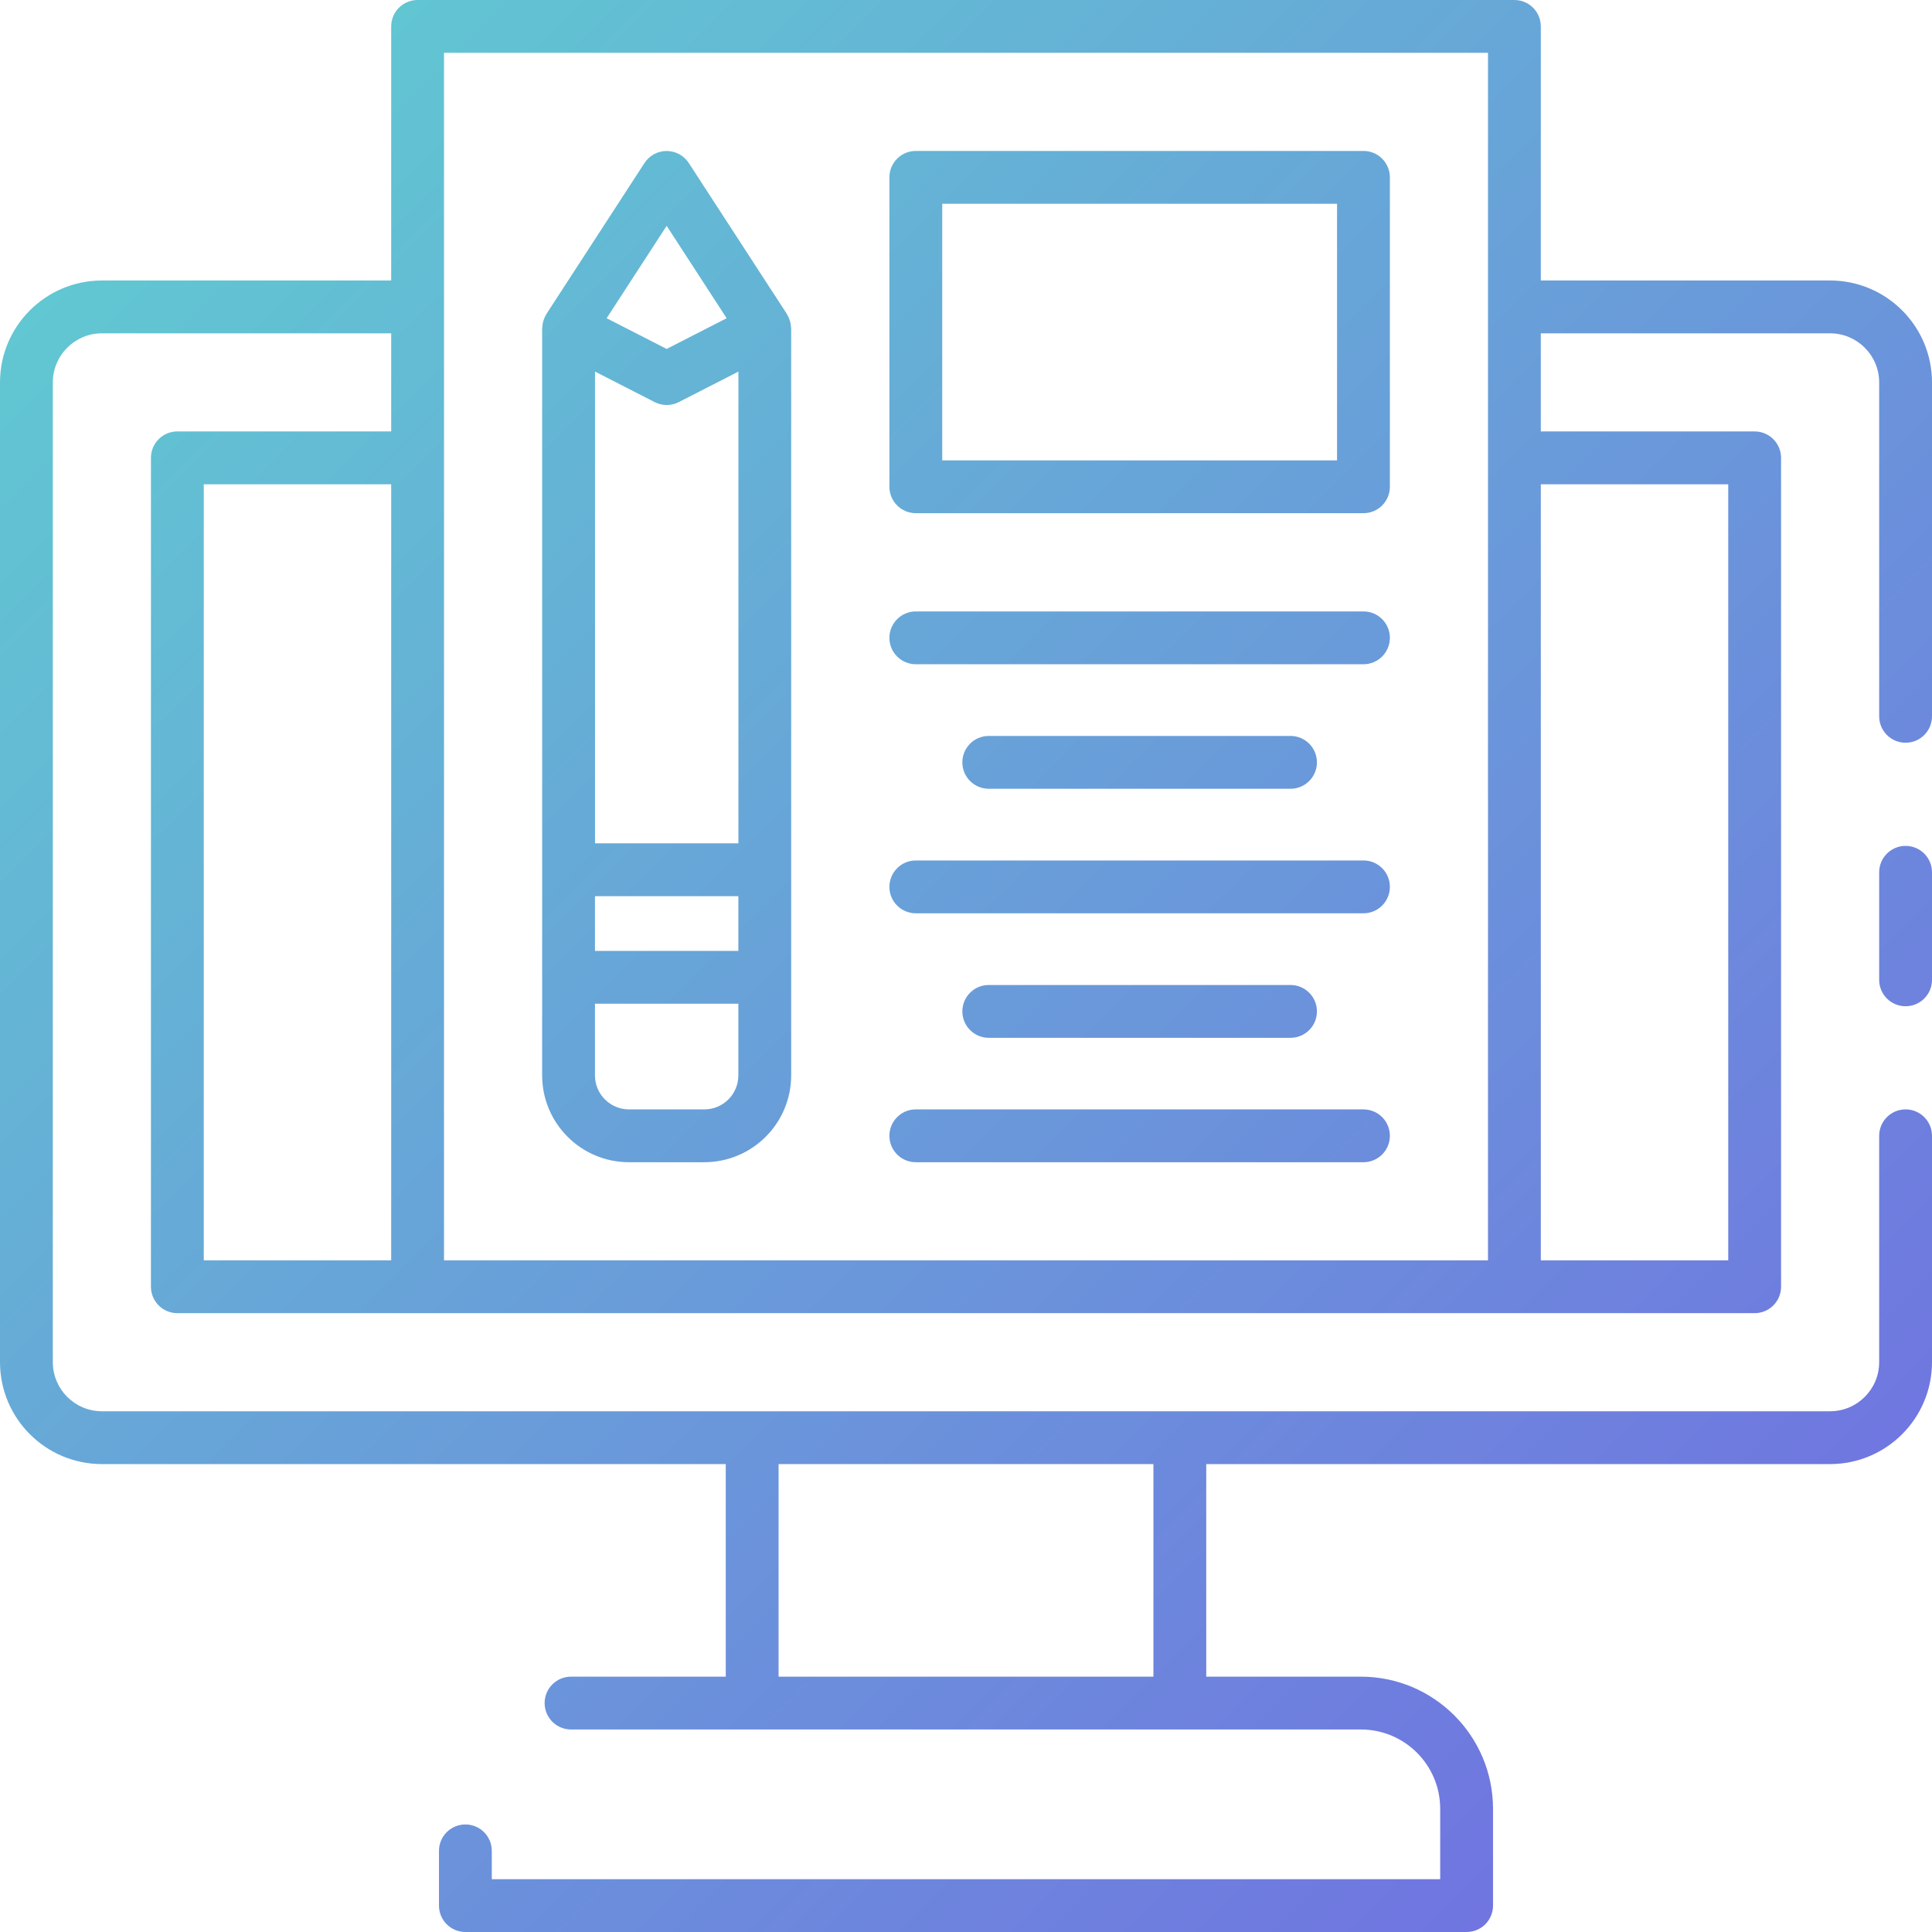
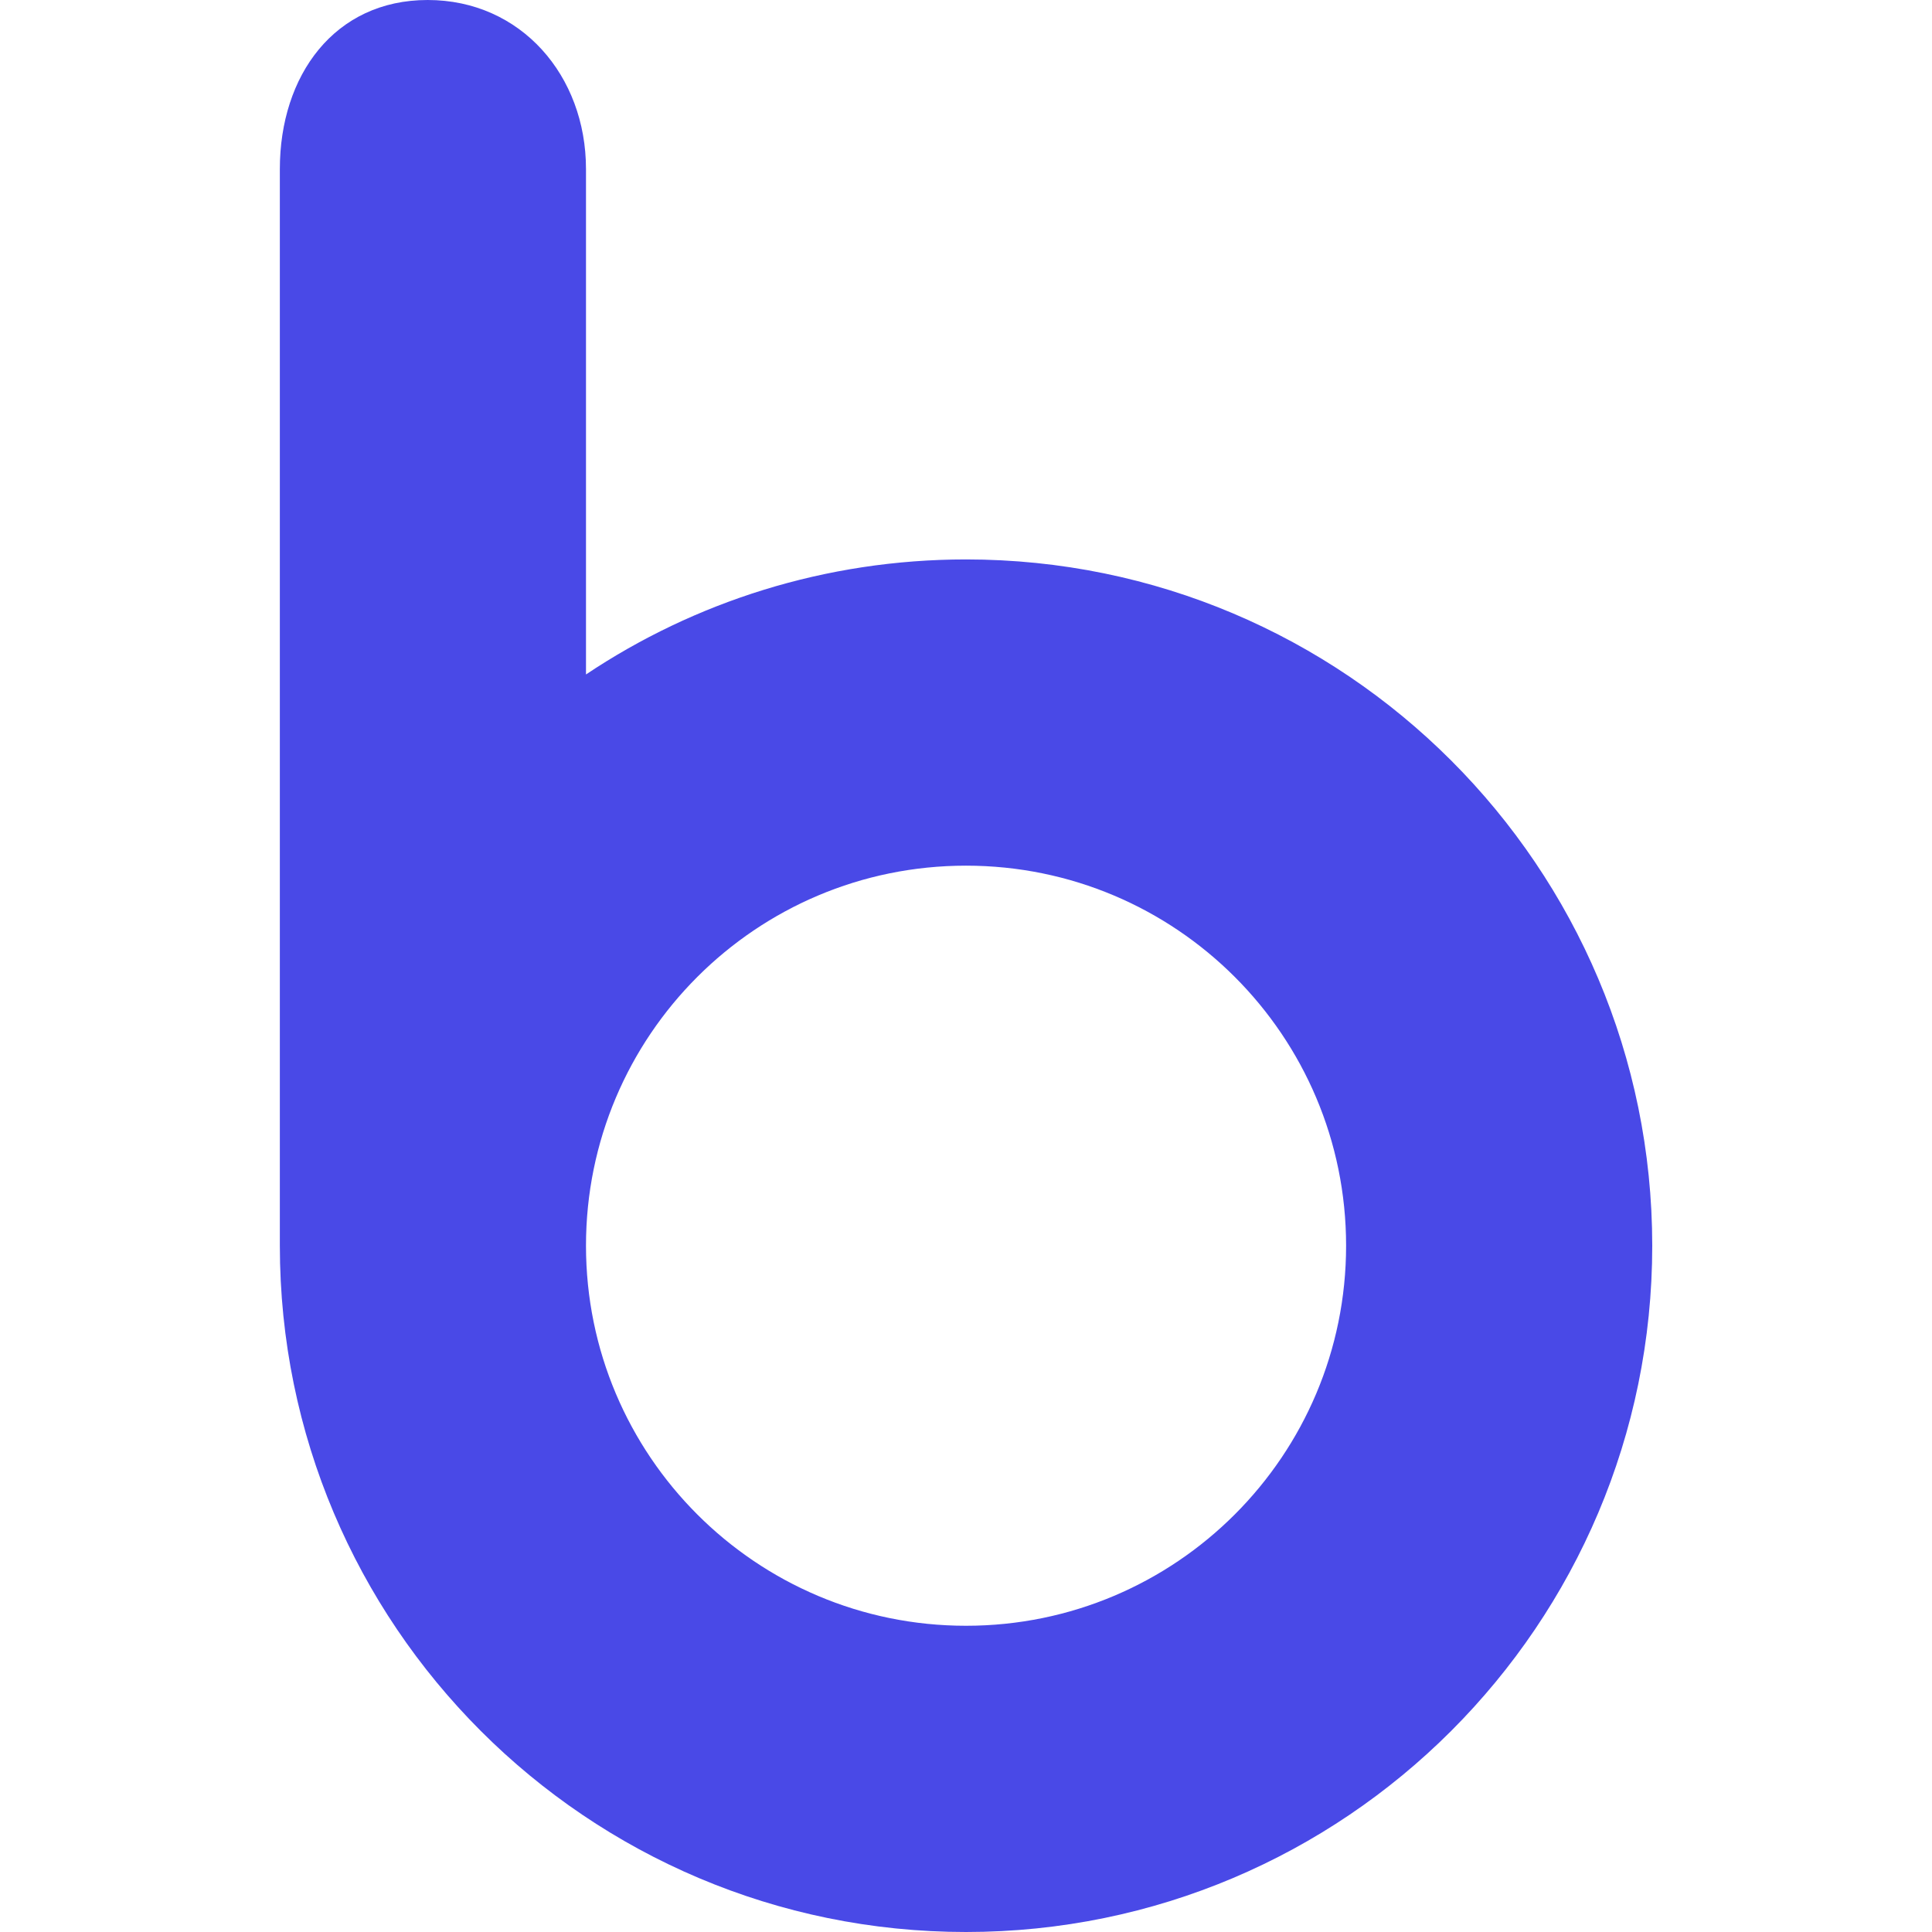
- <svg xmlns="http://www.w3.org/2000/svg" width="512" height="512" viewBox="0 0 128 128">
-   <defs>
-     <linearGradient id="a" x1="114.838" y1="111.054" x2="13.162" y2="9.379" gradientUnits="userSpaceOnUse">
-       <stop offset="0" stop-color="#7075e0" />
-       <stop offset="1" stop-color="#61c7d2" />
-     </linearGradient>
-   </defs>
-   <path d="M121.25,18.583H102.083V1.75A1.749,1.749,0,0,0,100.333,0H27.667a1.749,1.749,0,0,0-1.75,1.75V18.583H6.75A6.758,6.758,0,0,0,0,25.333V90.25A6.758,6.758,0,0,0,6.75,97H48.083v14.083H37.833a1.75,1.75,0,0,0,0,3.5H90.167a5.256,5.256,0,0,1,5.25,5.25V124.5H32.583v-1.875a1.75,1.75,0,0,0-3.5,0v3.625a1.75,1.75,0,0,0,1.75,1.75H97.167a1.749,1.749,0,0,0,1.75-1.75v-6.417a8.76,8.76,0,0,0-8.75-8.75H79.917V97H121.25A6.758,6.758,0,0,0,128,90.25v-15a1.75,1.75,0,0,0-3.5,0v15a3.254,3.254,0,0,1-3.25,3.25H6.75A3.254,3.254,0,0,1,3.5,90.25V25.333a3.254,3.254,0,0,1,3.25-3.25H25.917v6.5H11.75A1.75,1.75,0,0,0,10,30.334V85.25A1.75,1.75,0,0,0,11.75,87h104.5A1.749,1.749,0,0,0,118,85.25V30.334a1.749,1.749,0,0,0-1.75-1.75H102.083v-6.5H121.25a3.254,3.254,0,0,1,3.25,3.25V47.458a1.75,1.75,0,0,0,3.5,0V25.333A6.758,6.758,0,0,0,121.25,18.583ZM76.417,97v14.083H51.583V97ZM13.5,32.084H25.917V83.5H13.5Zm15.917-1.75V3.5H98.583v80H29.417Zm85.083,1.75V83.5H102.083V32.084ZM128,57.792v7.125a1.75,1.75,0,0,1-3.5,0V57.792a1.75,1.75,0,0,1,3.5,0ZM52.368,21.384c-.011-.049-.023-.1-.038-.144a1.791,1.791,0,0,0-.1-.25c-.022-.043-.041-.086-.065-.128-.012-.018-.018-.039-.03-.057L45.634,10.8a1.75,1.75,0,0,0-2.935,0L36.2,20.805c-.012.018-.018.039-.03.057-.024.042-.043.085-.065.128a1.791,1.791,0,0,0-.1.25c-.015.048-.027.1-.038.144a1.771,1.771,0,0,0-.036.281c0,.031-.012.061-.012.093V71.25A5.756,5.756,0,0,0,41.667,77h5a5.757,5.757,0,0,0,5.75-5.75V21.758c0-.032-.011-.062-.013-.093A1.771,1.771,0,0,0,52.368,21.384Zm-8.2,5.449a1.746,1.746,0,0,0,.8-.192l3.954-2.022V55.874h-9.5V24.619l3.953,2.022A1.747,1.747,0,0,0,44.167,26.833Zm-4.75,32.541h9.5V63h-9.5Zm4.75-44.411,3.975,6.121-3.975,2.033-3.976-2.033Zm4.75,56.287a2.253,2.253,0,0,1-2.25,2.25h-5a2.253,2.253,0,0,1-2.25-2.25V66.5h9.5ZM90.333,10H60.675a1.749,1.749,0,0,0-1.75,1.75v20.5A1.749,1.749,0,0,0,60.675,34H90.333a1.749,1.749,0,0,0,1.75-1.75V11.75A1.749,1.749,0,0,0,90.333,10Zm-1.75,20.5H62.425v-17H88.583Zm3.5,11.758a1.749,1.749,0,0,1-1.75,1.75H60.675a1.75,1.75,0,0,1,0-3.5H90.333A1.749,1.749,0,0,1,92.083,42.258Zm-26.575,10a1.75,1.75,0,1,1,0-3.5H85.5a1.75,1.75,0,0,1,0,3.5Zm26.575,6.5a1.749,1.749,0,0,1-1.75,1.75H60.675a1.75,1.75,0,0,1,0-3.5H90.333A1.749,1.749,0,0,1,92.083,58.754Zm-26.575,10a1.75,1.75,0,1,1,0-3.5H85.5a1.75,1.75,0,0,1,0,3.5Zm26.575,6.5A1.749,1.749,0,0,1,90.333,77H60.675a1.75,1.75,0,0,1,0-3.5H90.333A1.749,1.749,0,0,1,92.083,75.25Z" fill="url(#a)" />
+ <svg xmlns="http://www.w3.org/2000/svg" version="1.1" id="Capa_1" x="0px" y="0px" viewBox="0 0 22.624 22.624" style="enable-background:new 0 0 22.624 22.624;" xml:space="preserve" width="512px" height="512px">
+   <g>
+     <g>
+       <path d="M11.312,6.551c-1.646,0-3.18,0.498-4.45,1.347c0,0,0-5.685,0-5.919C6.862,0.886,6.1,0,5.008,0   C3.915,0,3.277,0.886,3.277,1.979v12.608c0,4.438,3.597,8.037,8.035,8.037c4.435,0,8.036-3.599,8.036-8.037   C19.347,10.15,15.747,6.551,11.312,6.551z M11.312,19.038c-2.458,0-4.45-1.993-4.45-4.451s1.992-4.45,4.45-4.45   c2.459,0,4.451,1.992,4.451,4.45S13.771,19.038,11.312,19.038z" data-original="#030104" class="active-path" data-old_color="#030104" fill="#4949E7" />
+     </g>
+   </g>
</svg>
